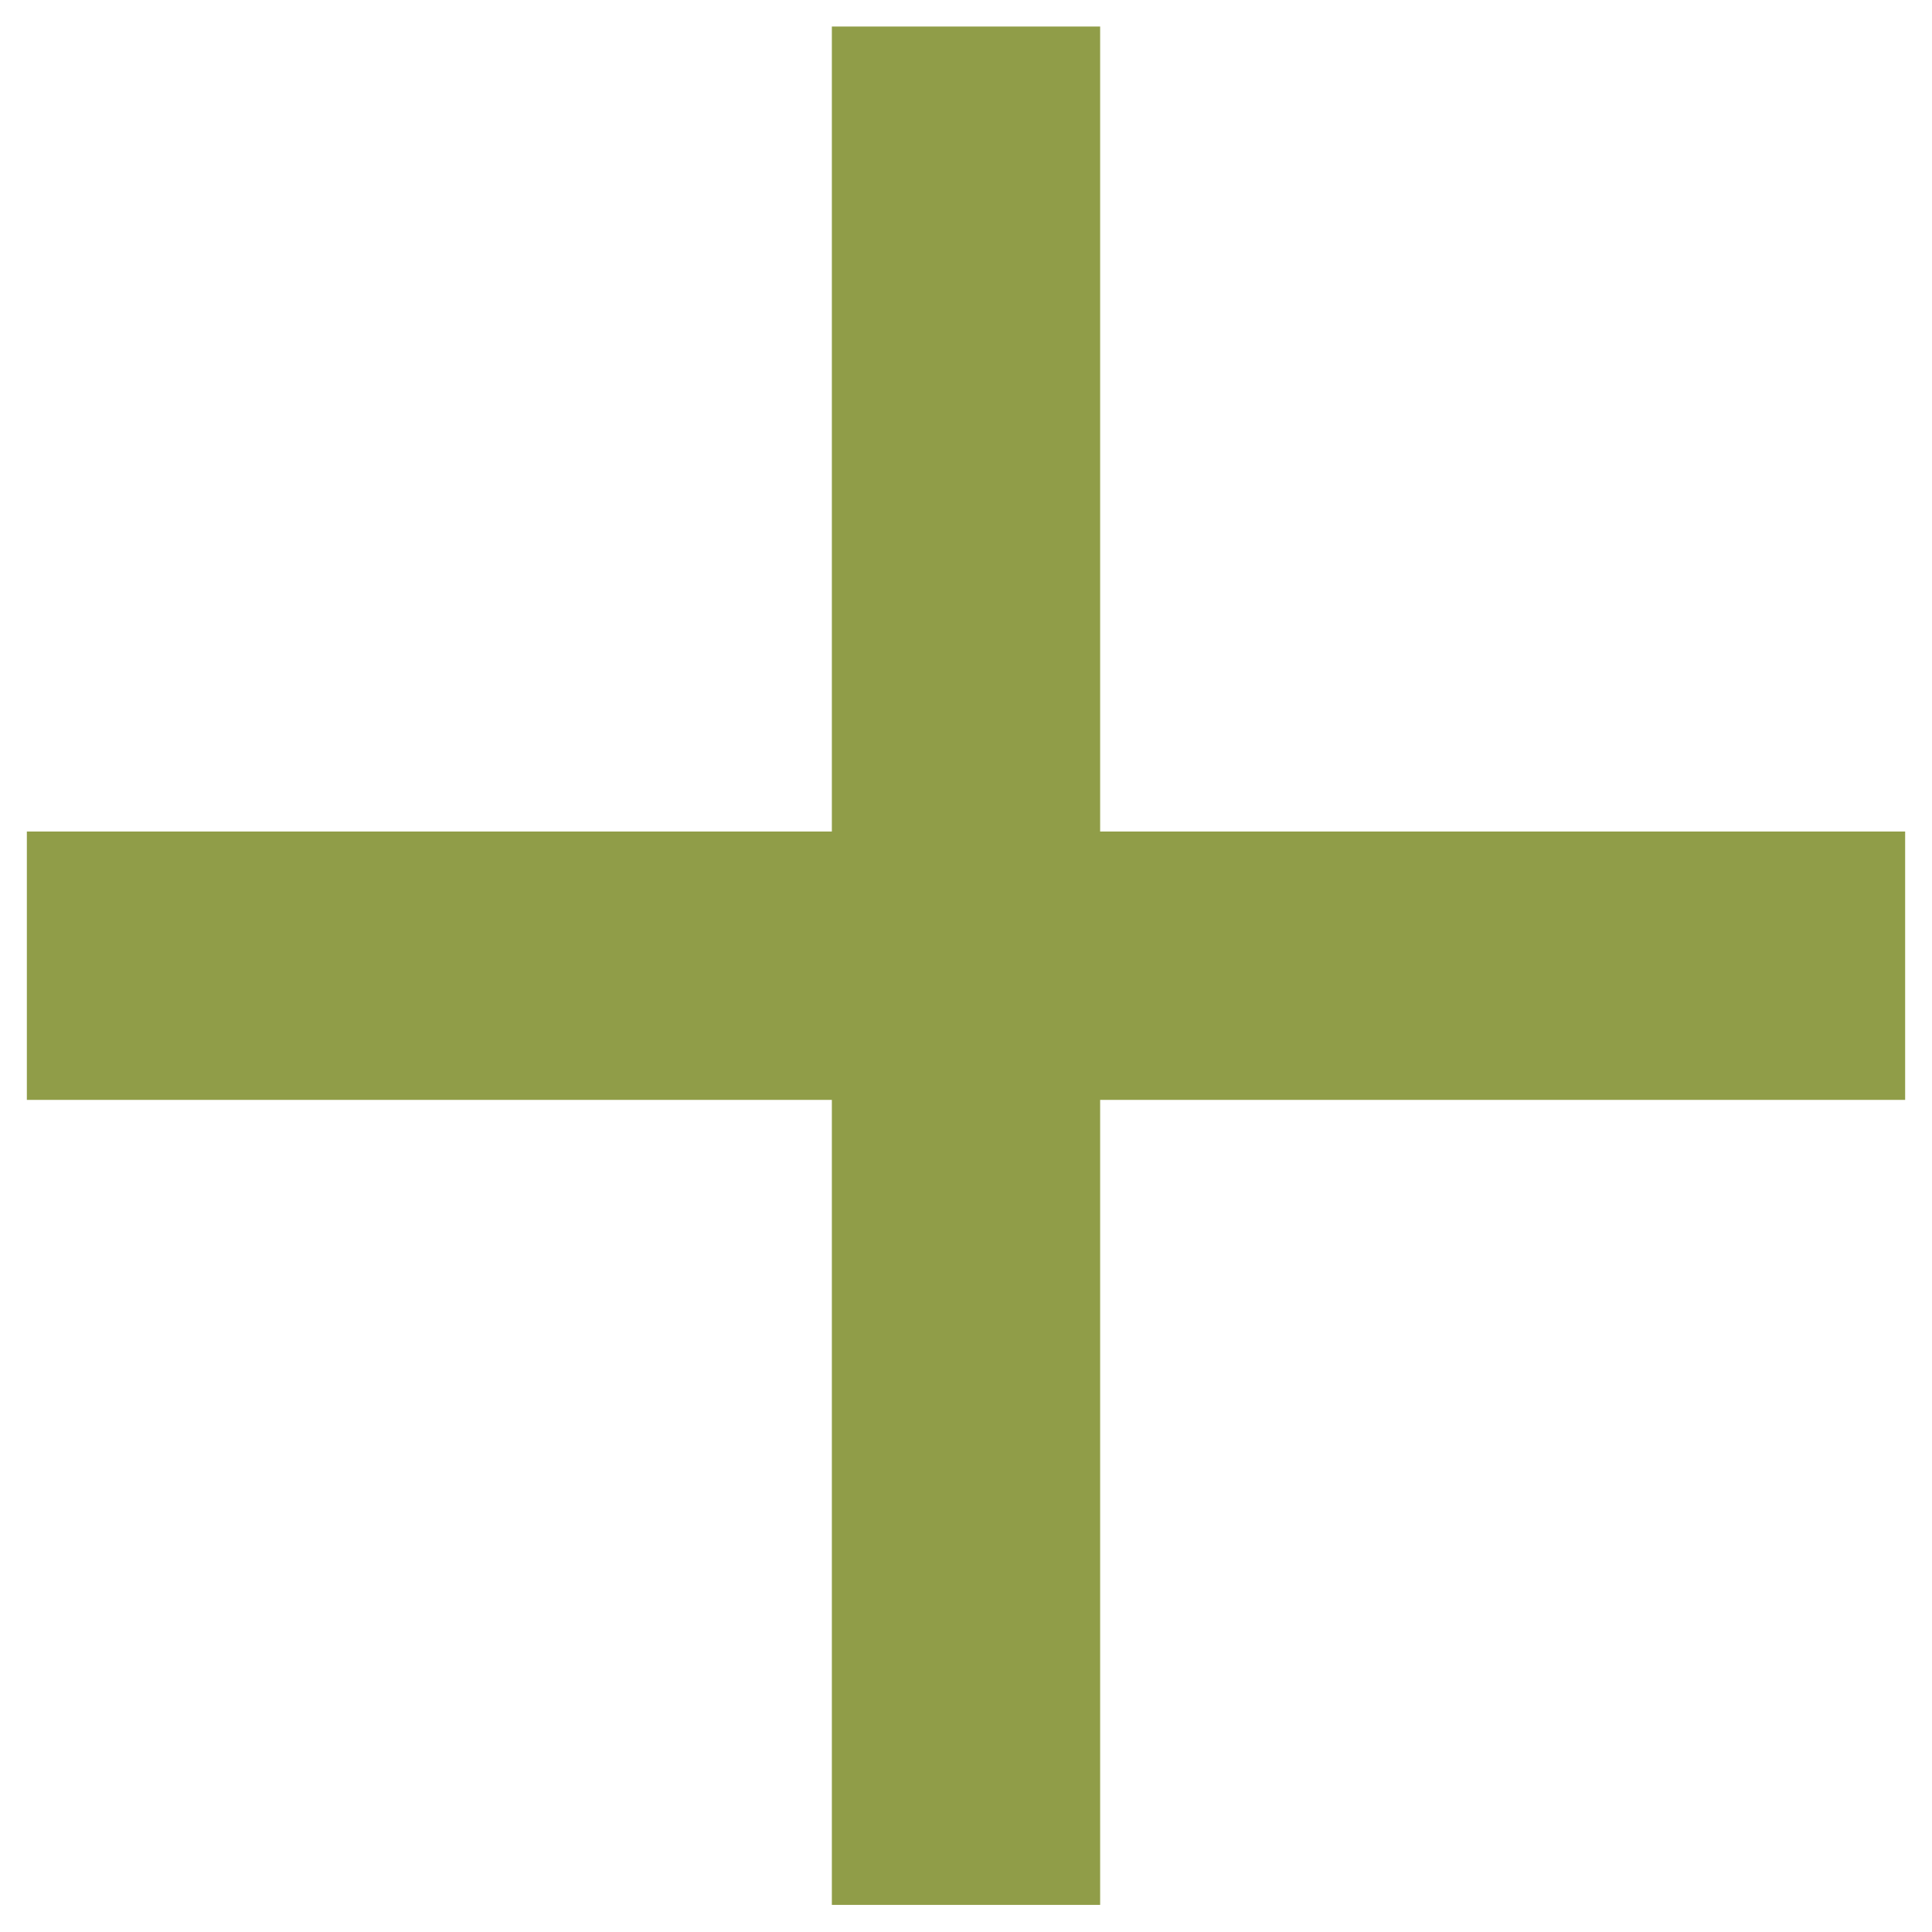
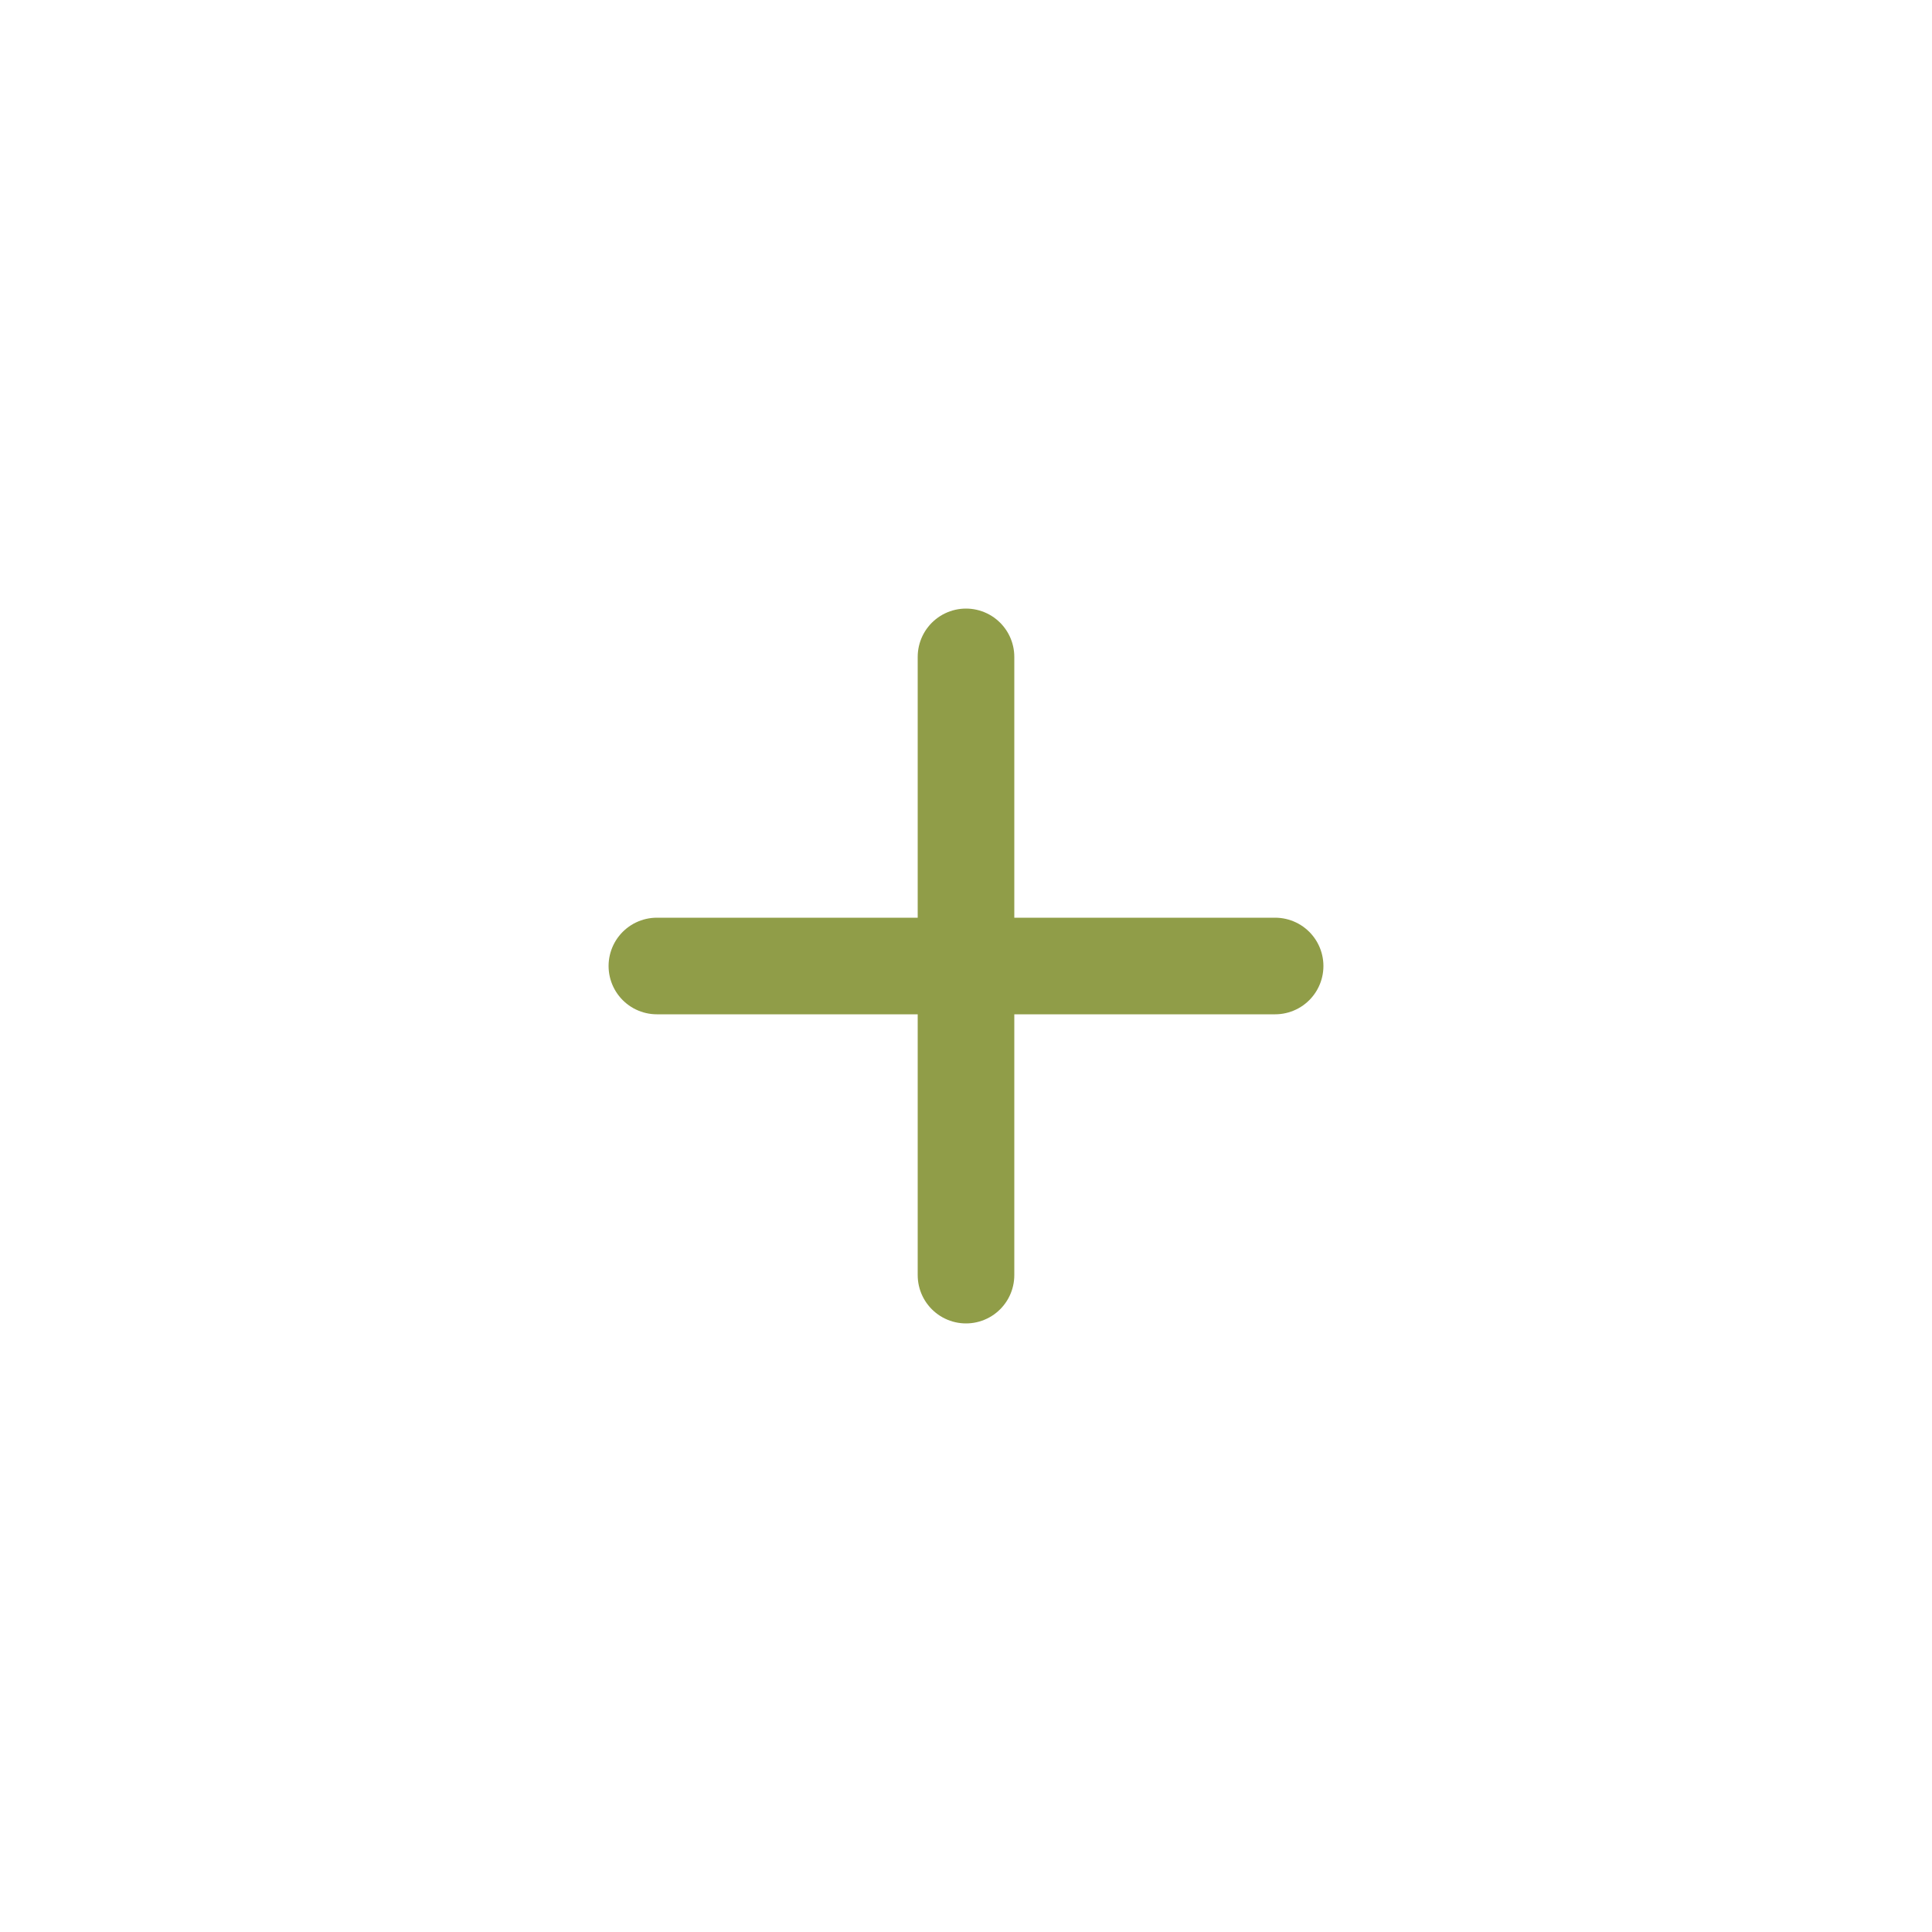
- <svg xmlns="http://www.w3.org/2000/svg" width="30" height="30" viewBox="0 0 30 30" fill="none">
-   <path d="M29.583 17.079H17.083V29.579H12.917V17.079H0.417V12.912H12.917V0.412H17.083V12.912H29.583V17.079Z" fill="#909D48" />
+ <svg xmlns="http://www.w3.org/2000/svg" width="50" height="50" viewBox="0 0 50 50" fill="none">
+   <path d="M17 25H33M25 33V17" stroke="#909D48" stroke-width="2.5" stroke-linecap="round" stroke-linejoin="round" />
</svg>
